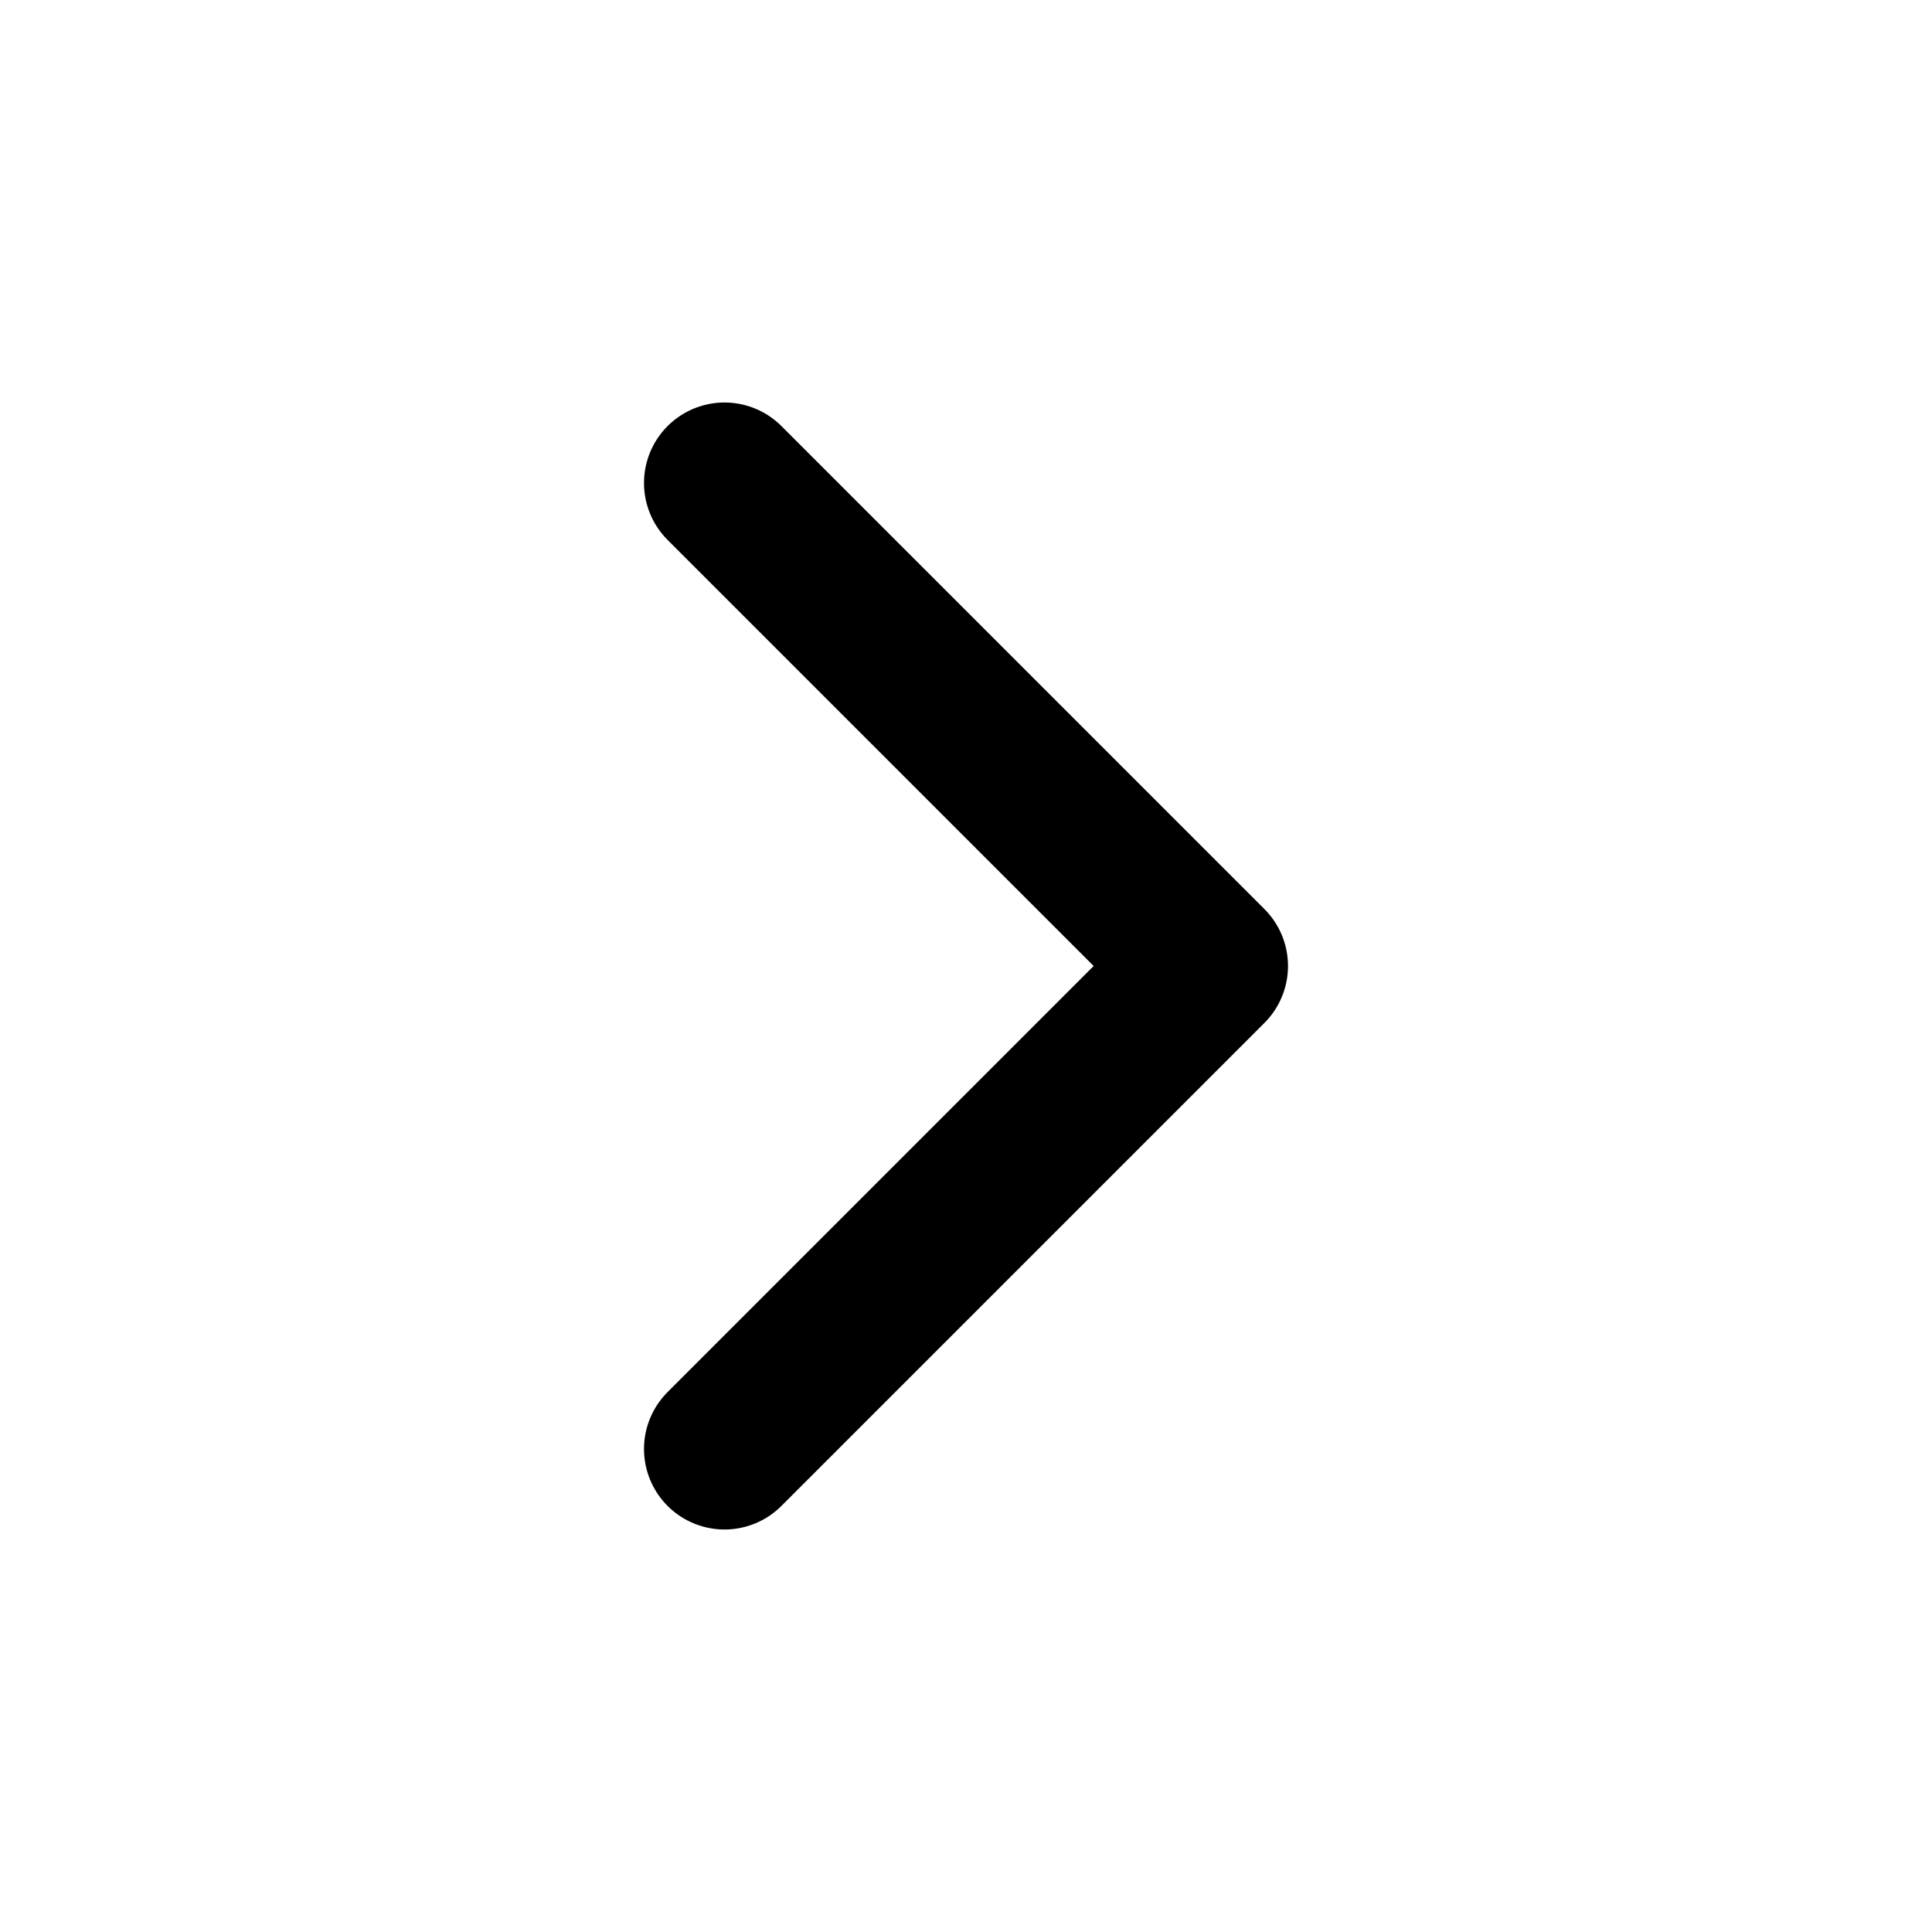
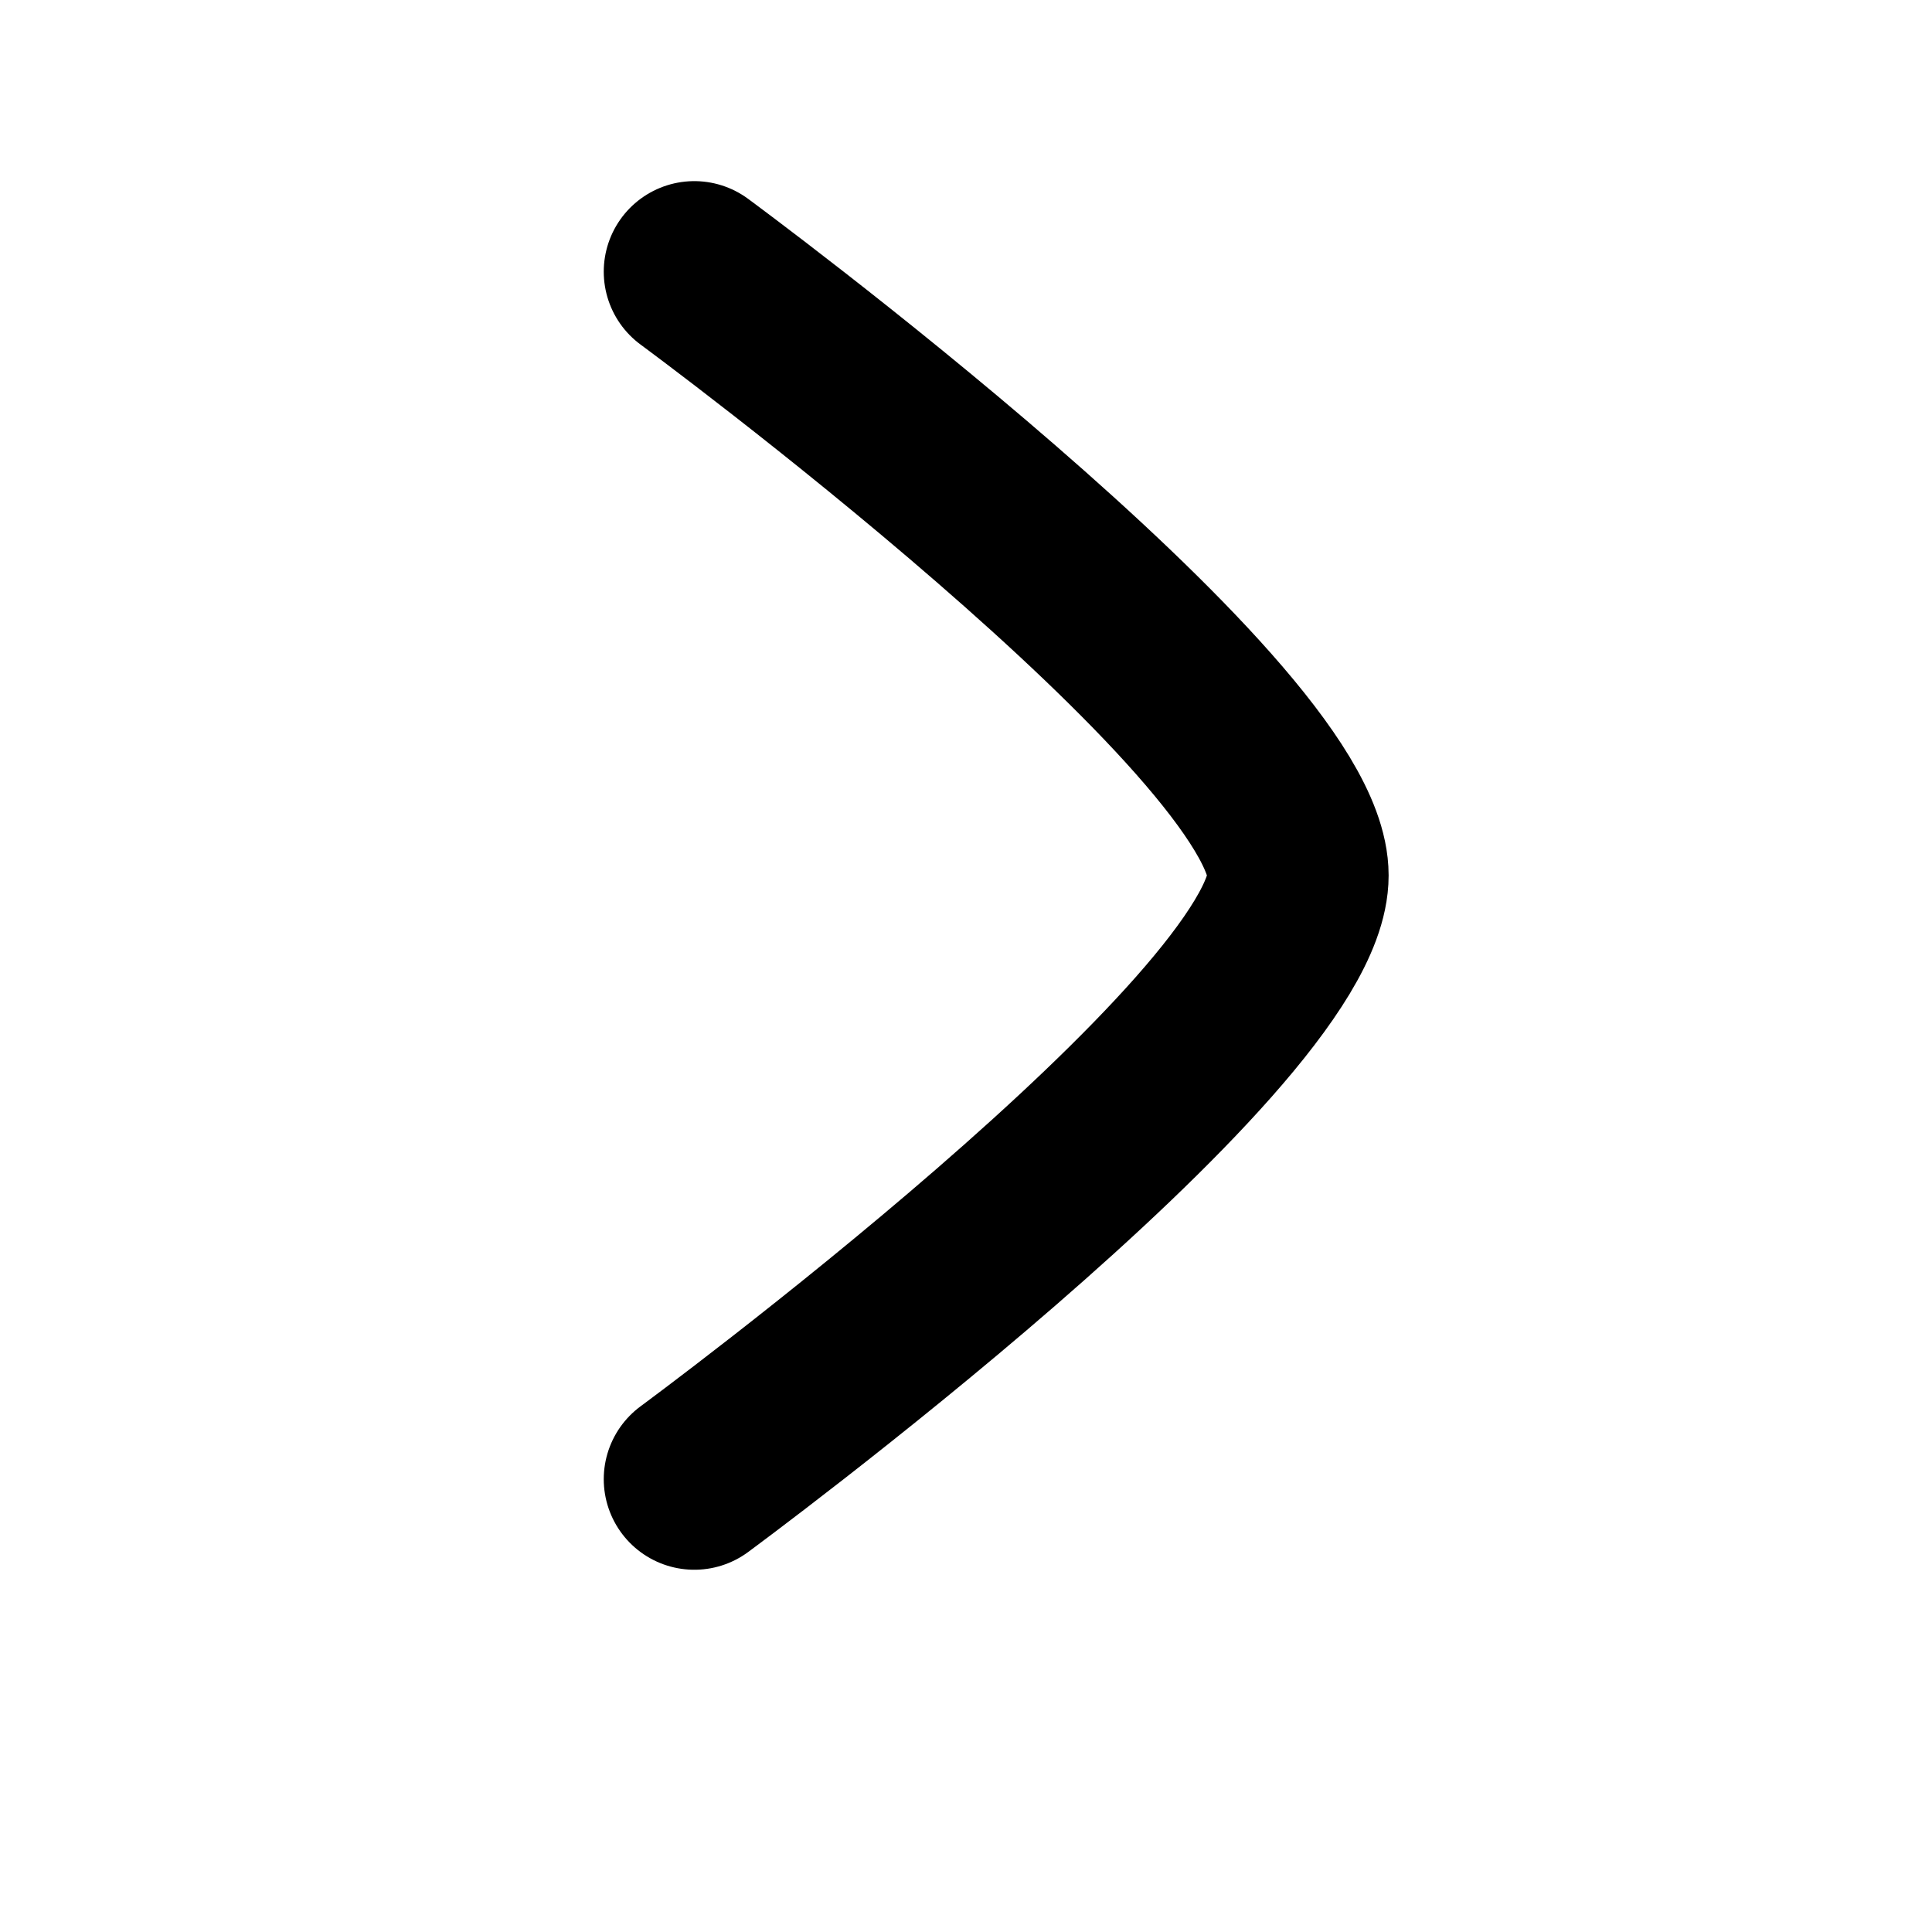
- <svg xmlns="http://www.w3.org/2000/svg" class="lucide lucide-chevron-right" width="24" height="24" viewBox="0 0 24 24" fill="none" stroke="currentColor" stroke-width="2" stroke-linecap="round" stroke-linejoin="round">
-   <path d="m9 18 6-6-6-6" />
+ <svg xmlns="http://www.w3.org/2000/svg" width="16" height="16" viewBox="0 0 16 16" fill="none">
+   <path d="M5.75 2.25C5.75 2.25 10.75 5.932 10.75 7.25C10.75 8.568 5.75 12.25 5.75 12.25" stroke="currentColor" stroke-width="1.5" stroke-linecap="round" stroke-linejoin="round" />
</svg>
